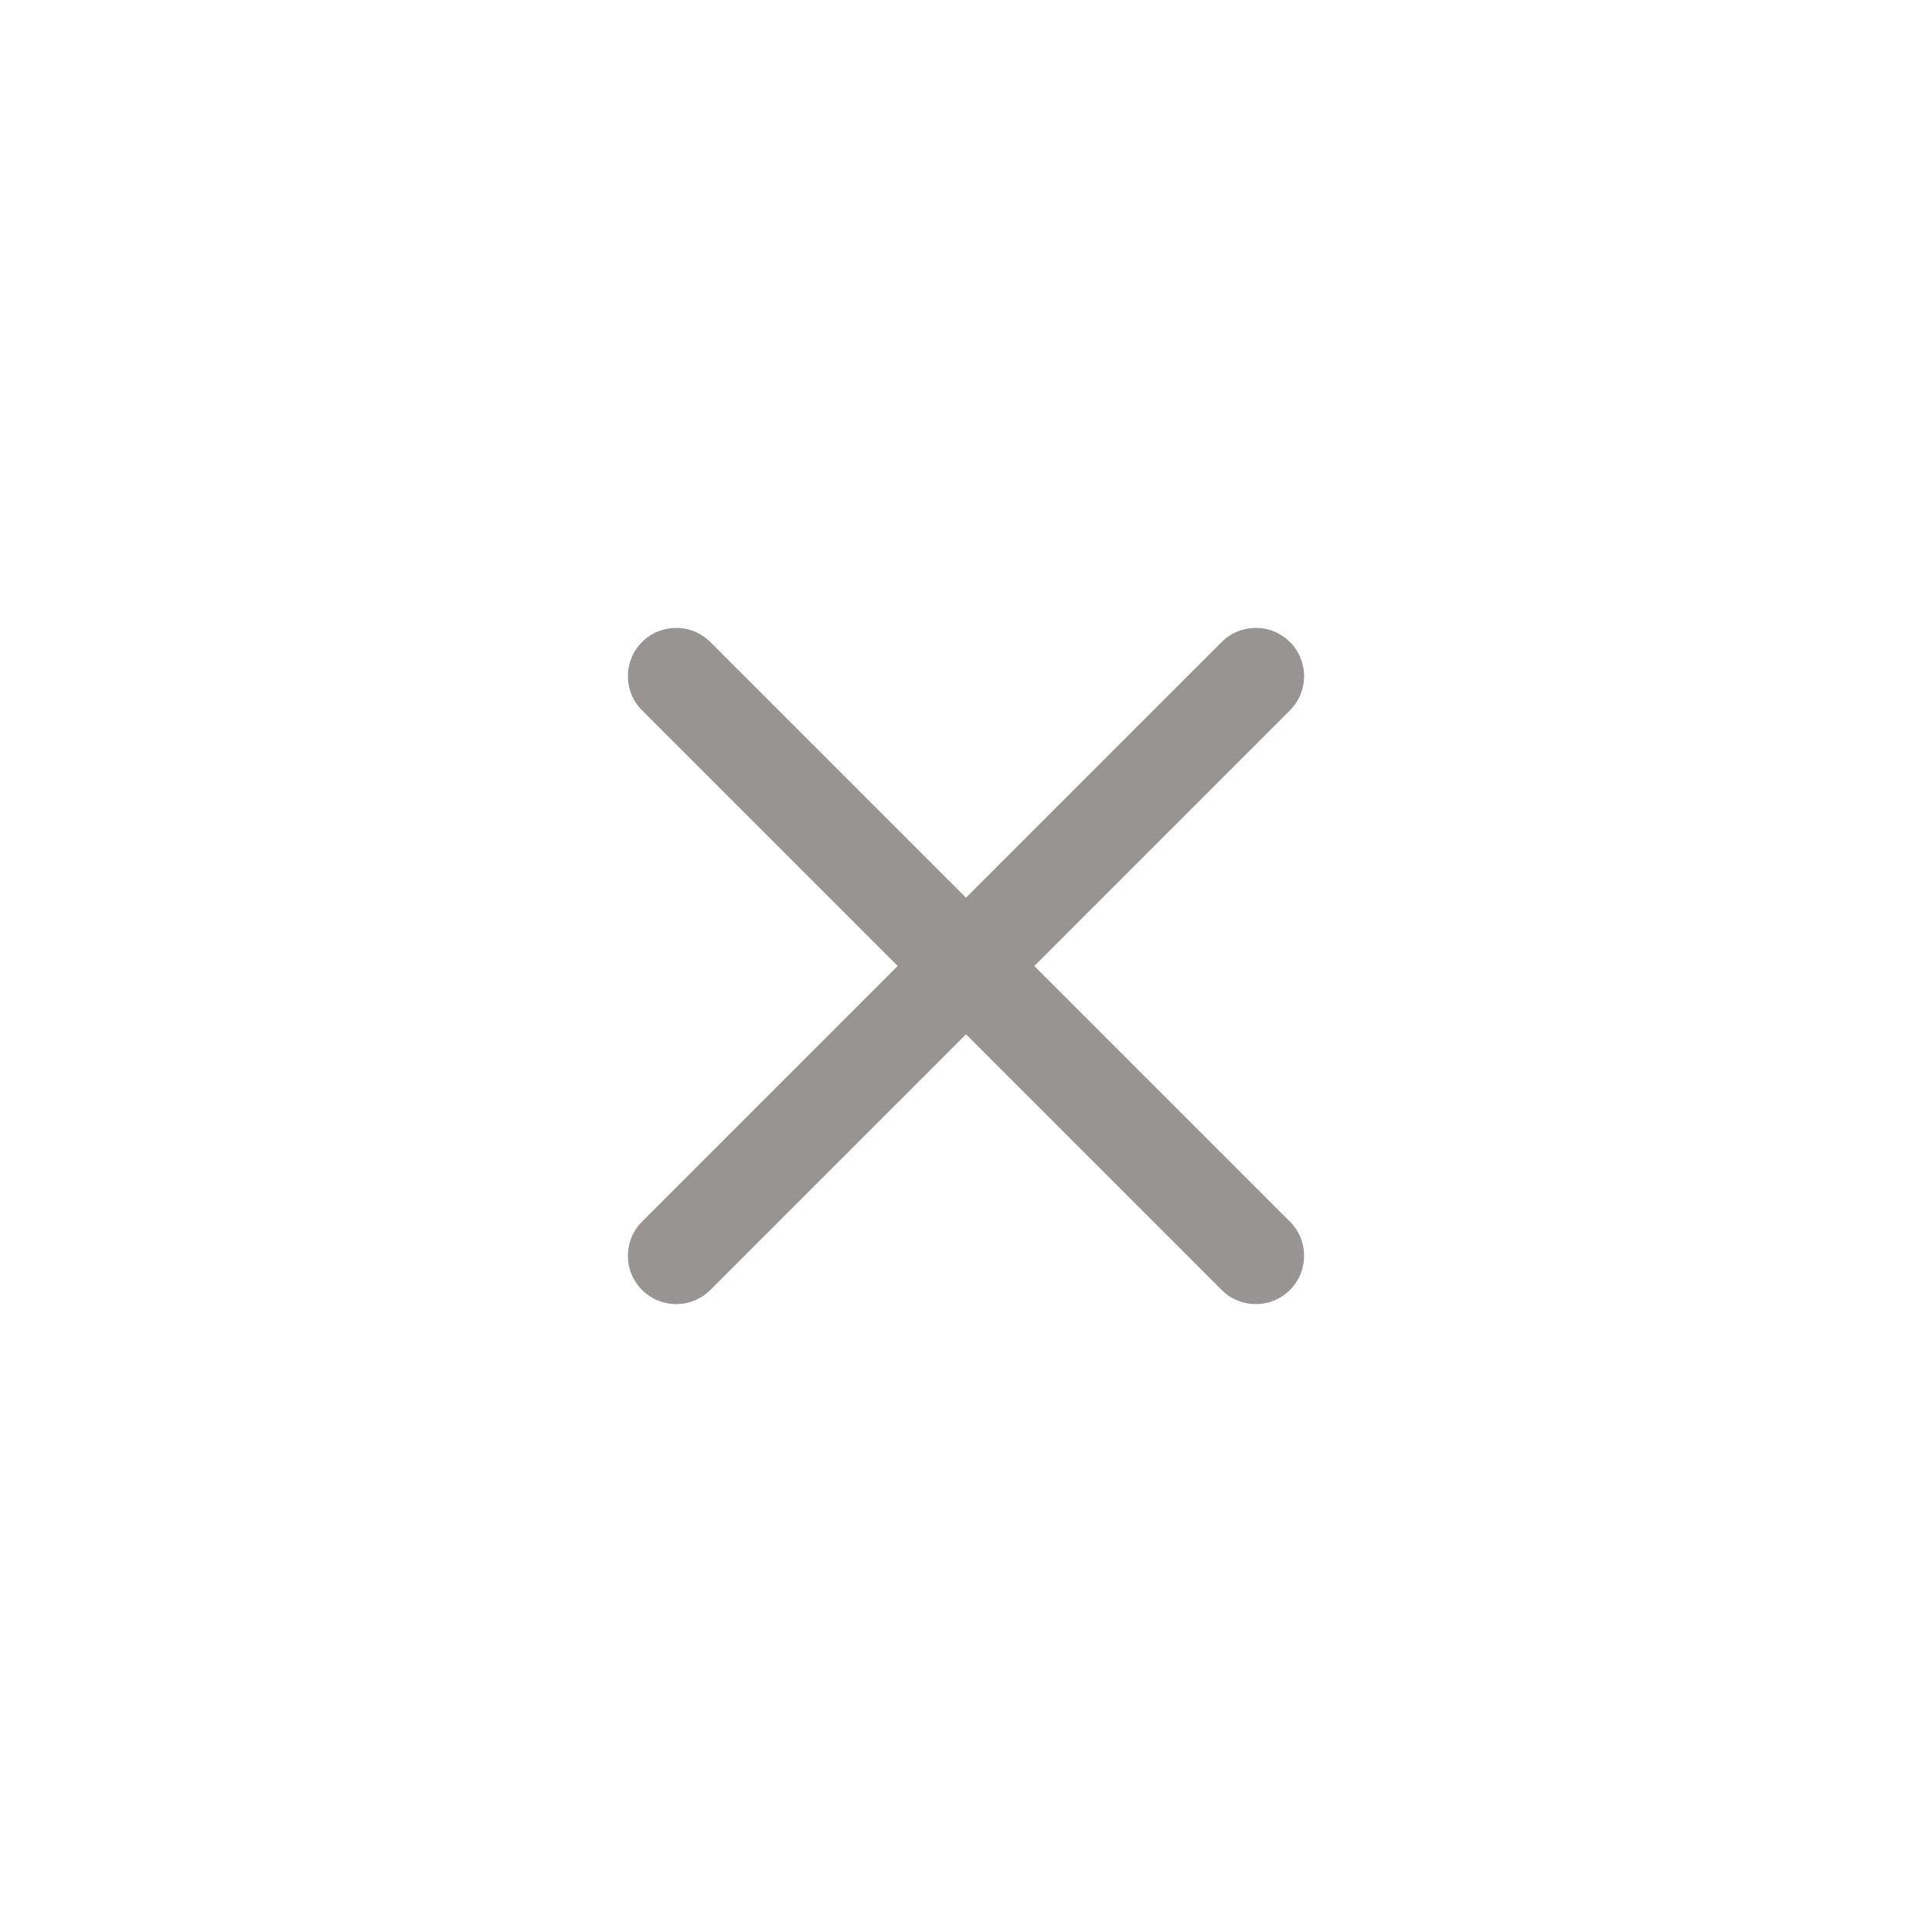
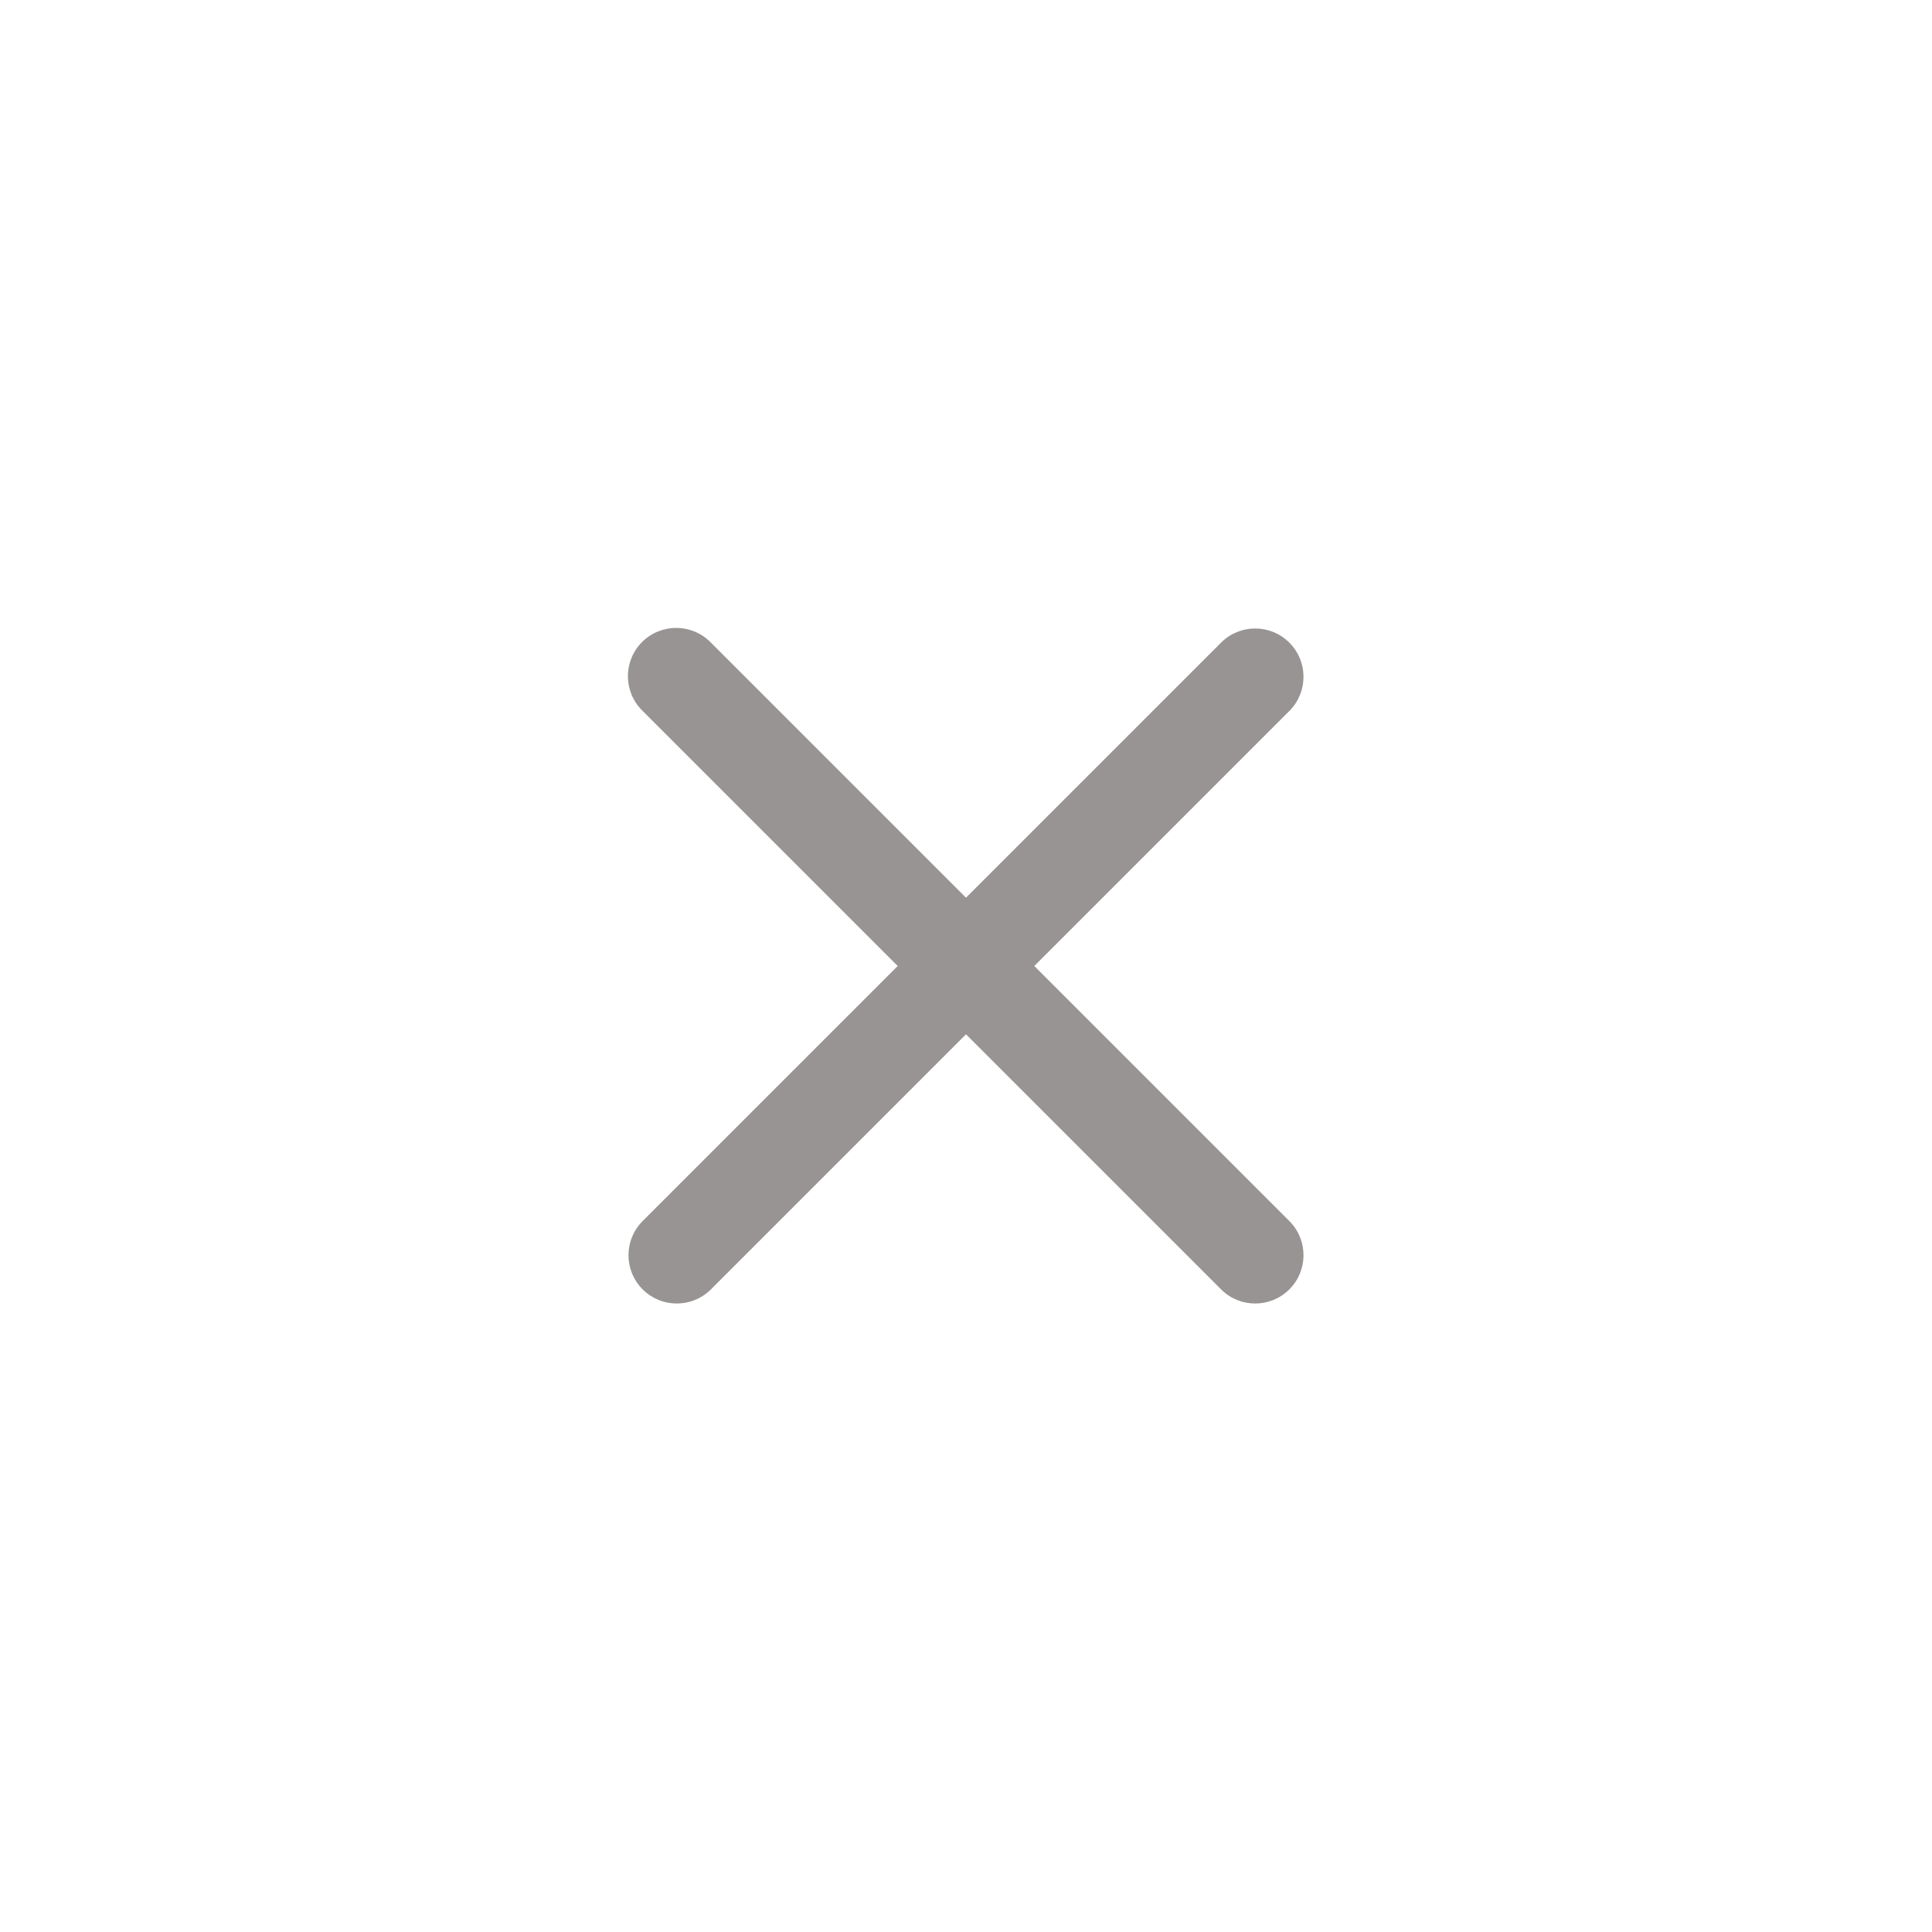
- <svg xmlns="http://www.w3.org/2000/svg" width="40" height="40" viewBox="0 0 40 40" fill="none">
-   <path fill-rule="evenodd" clip-rule="evenodd" d="M13.293 13.293C13.683 12.902 14.317 12.902 14.707 13.293L20 18.586L25.293 13.293C25.683 12.902 26.317 12.902 26.707 13.293C27.098 13.683 27.098 14.317 26.707 14.707L21.414 20L26.707 25.293C27.098 25.683 27.098 26.317 26.707 26.707C26.317 27.098 25.683 27.098 25.293 26.707L20 21.414L14.707 26.707C14.317 27.098 13.683 27.098 13.293 26.707C12.902 26.317 12.902 25.683 13.293 25.293L18.586 20L13.293 14.707C12.902 14.317 12.902 13.683 13.293 13.293Z" fill="#979493" />
+ <svg xmlns="http://www.w3.org/2000/svg" width="40" height="40" fill="none">
+   <path fill-rule="evenodd" clip-rule="evenodd" d="M13.293 13.293a1 1 0 0 1 1.414 0L20 18.586l5.293-5.293a1 1 0 0 1 1.414 1.414L21.414 20l5.293 5.293a1 1 0 0 1-1.414 1.414L20 21.414l-5.293 5.293a1 1 0 0 1-1.414-1.414L18.586 20l-5.293-5.293a1 1 0 0 1 0-1.414z" fill="#979493" />
</svg>
